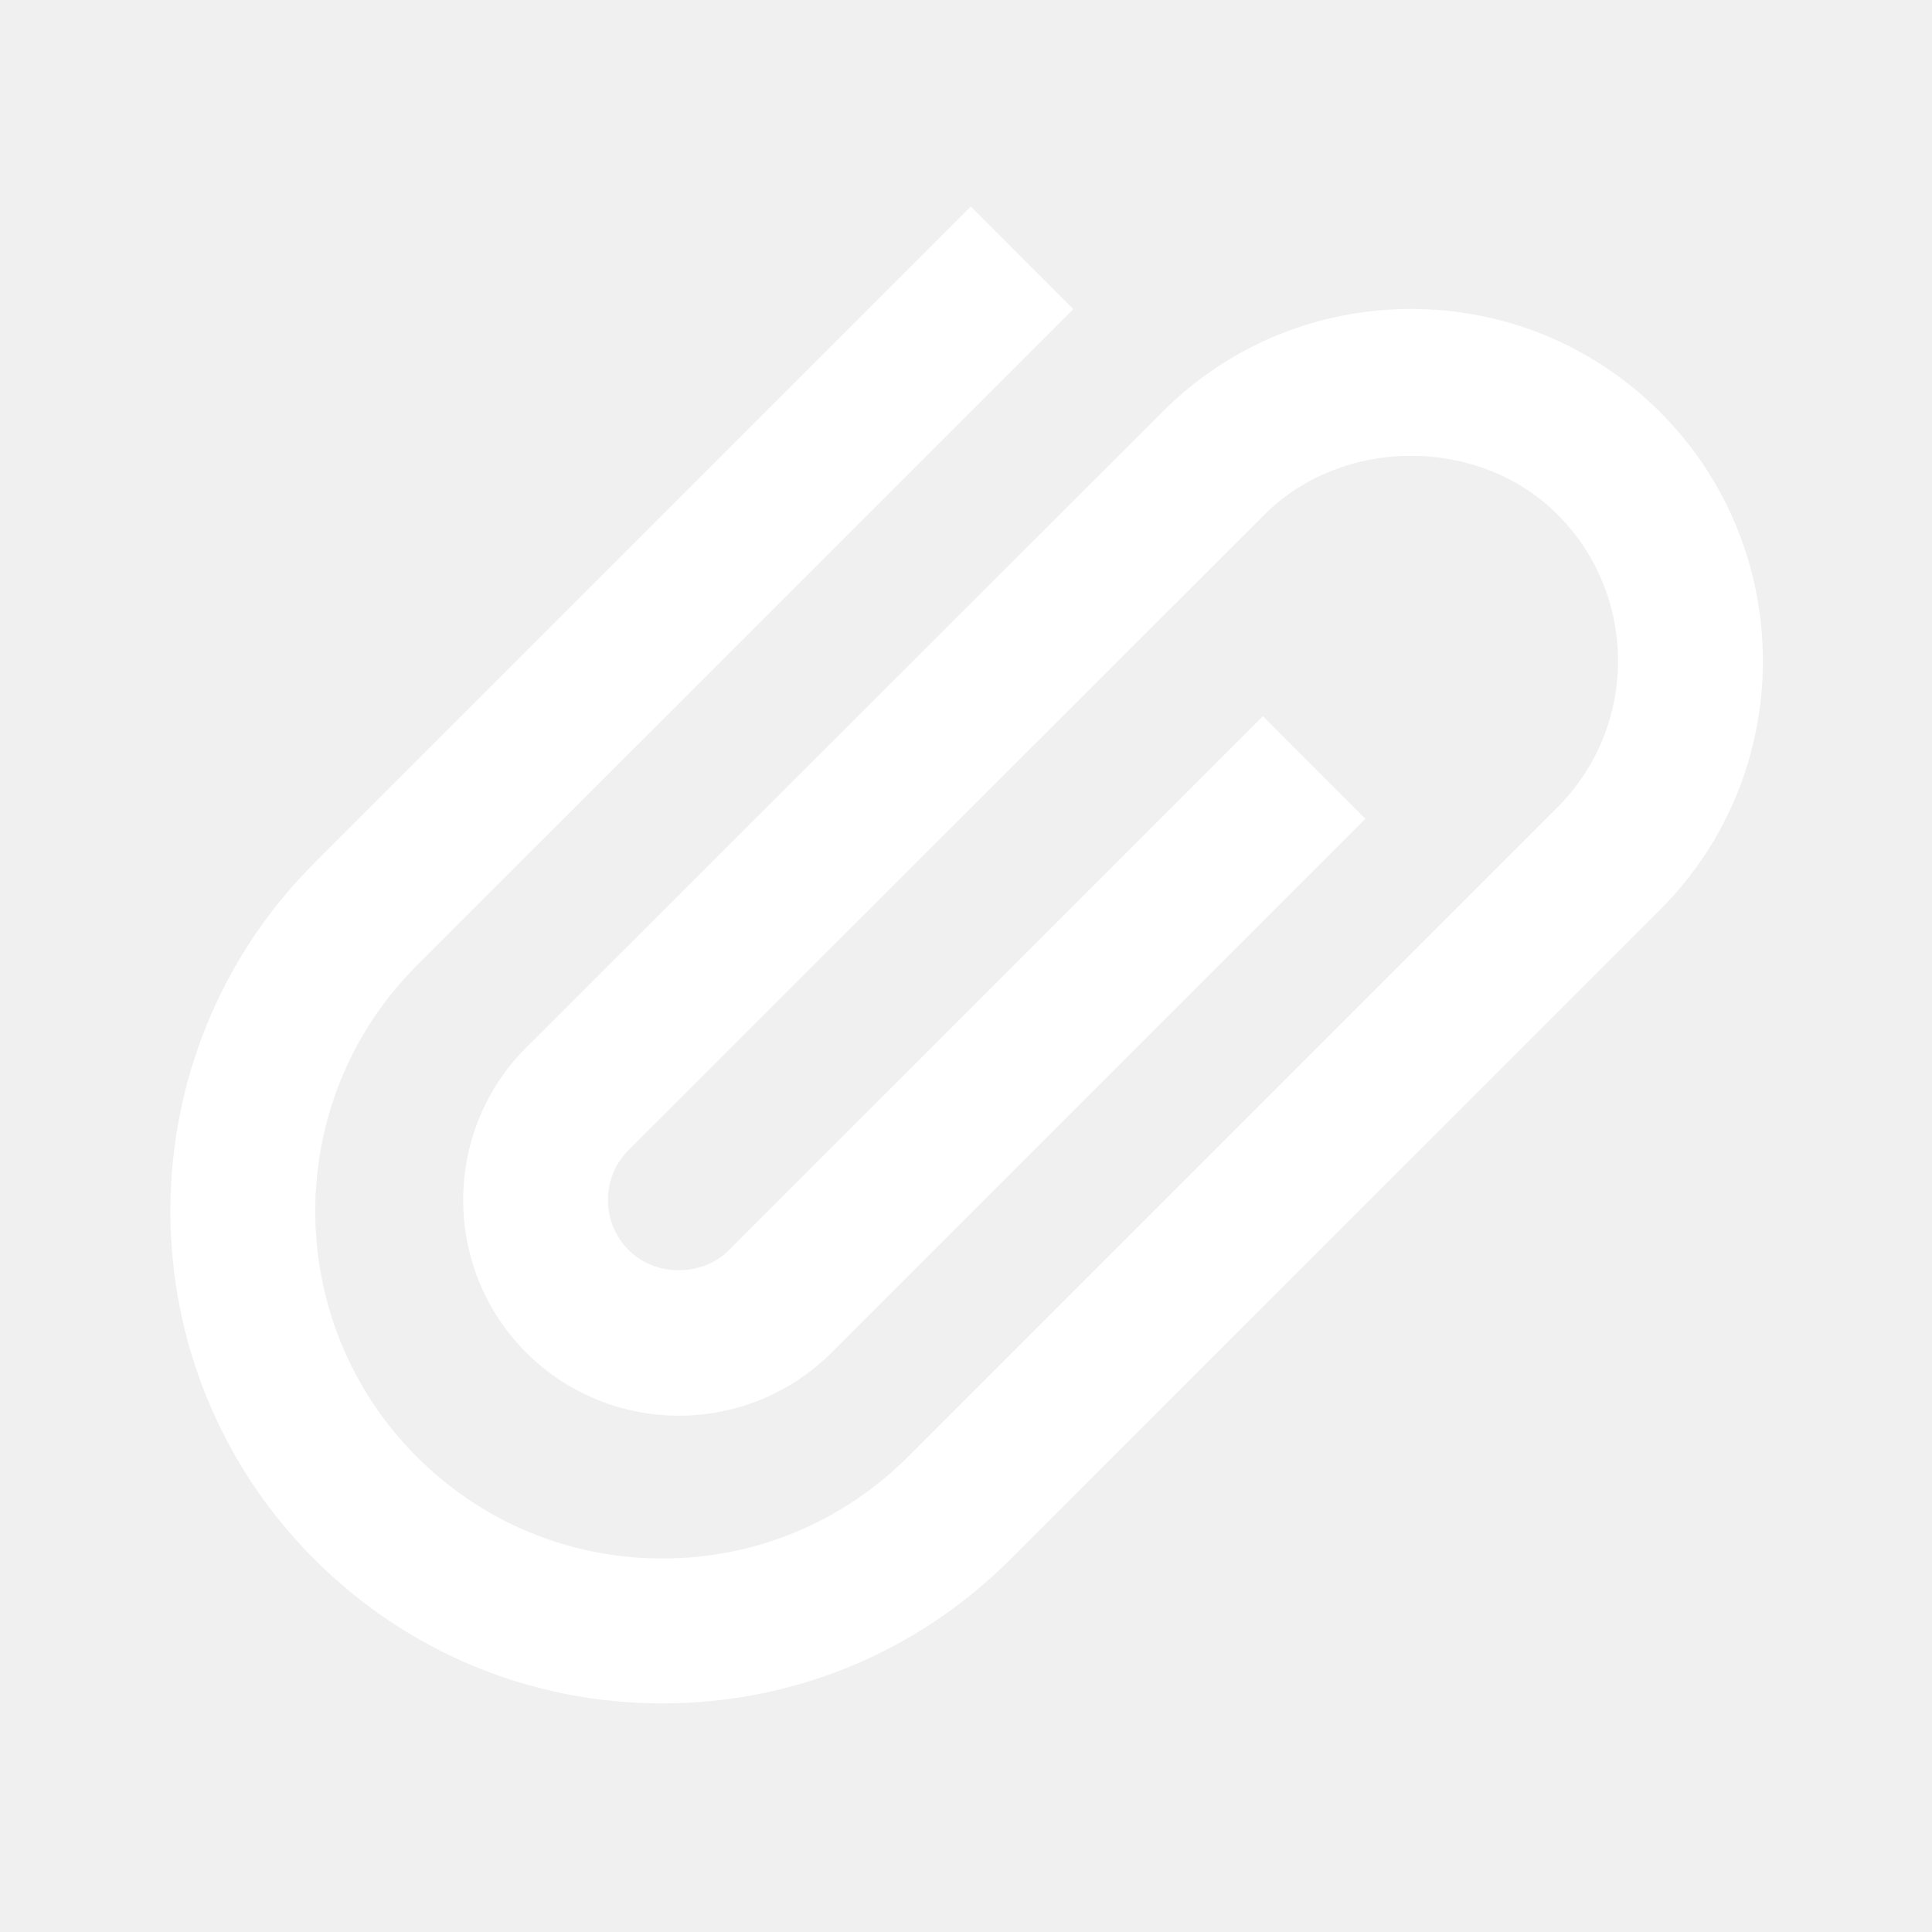
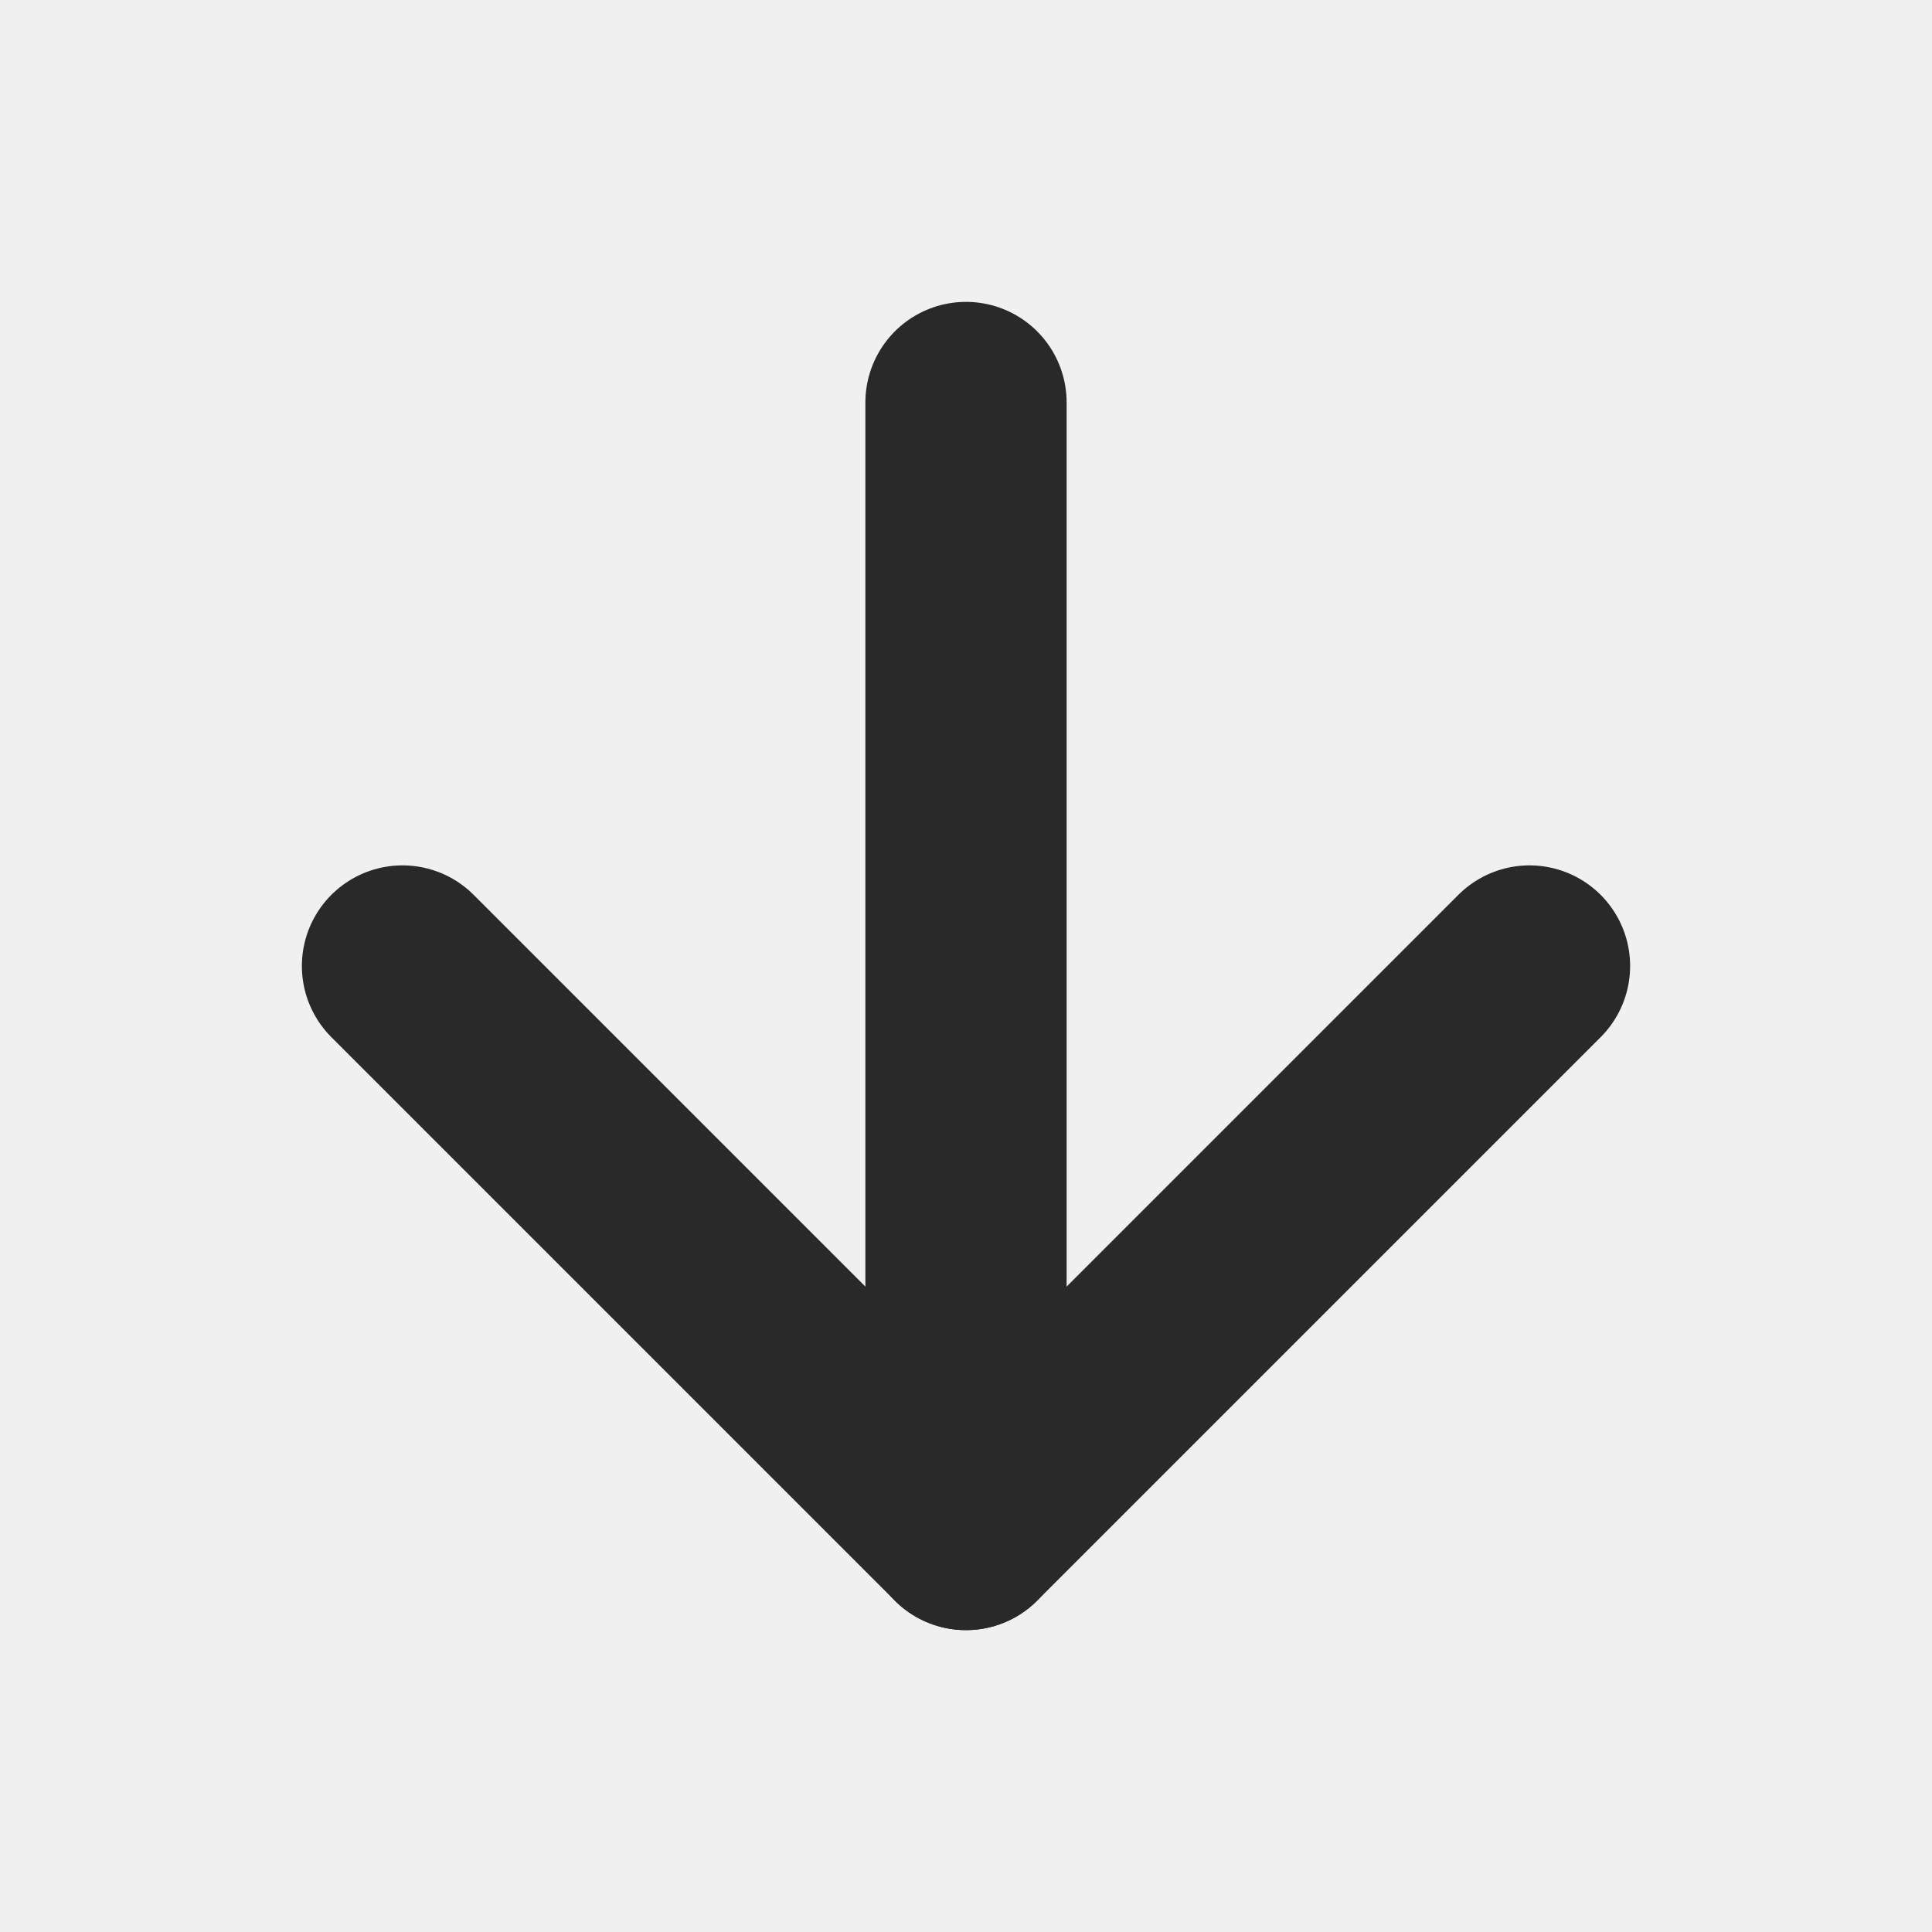
- <svg xmlns="http://www.w3.org/2000/svg" width="800" height="800" viewBox="0 0 512 512">
-   <path d="M175.541 451.418c-34.837 0-67.605-13.568-92.245-38.208-50.859-50.86-50.859-133.632 0-184.491L257.269 54.746l27.158 27.178-173.974 173.952c-35.882 35.904-35.882 94.294 0 130.176 17.387 17.387 40.512 26.966 65.088 26.966 24.576 0 47.702-9.58 65.088-26.966l172.118-172.117c21.397-21.397 21.397-56.192 0-77.59-20.736-20.757-56.896-20.693-77.59-.02L166.603 304.75c-3.542 3.541-5.483 8.256-5.483 13.27 0 5.013 1.941 9.727 5.504 13.269 7.083 7.146 19.477 7.104 26.56 0l141.504-141.483 27.157 27.179-141.482 141.482c-22.336 22.294-58.603 22.25-80.896 0-22.294-22.293-22.294-58.602 0-80.874L308.02 109.188c17.579-17.6 41.024-27.306 65.942-27.306 24.896 0 48.32 9.685 65.962 27.306 36.352 36.374 36.352 95.552 0 131.926L267.787 413.21c-24.64 24.64-57.387 38.208-92.246 38.208" fill="#fff" />
+ <svg xmlns="http://www.w3.org/2000/svg" width="800px" height="800px" viewBox="0 0 24 24" fill="none">
+   <g clip-path="url(#clip0_429_11260)">
+     <path d="M12 19L12 5" stroke="#292929" stroke-width="2.5" stroke-linecap="round" stroke-linejoin="round" />
+     <path d="M5 12L12 19L19 12" stroke="#292929" stroke-width="2.5" stroke-linecap="round" stroke-linejoin="round" />
+   </g>
+   <defs>
+     <clipPath id="clip0_429_11260">
+       <rect width="24" height="24" fill="white" />
+     </clipPath>
+   </defs>
</svg>
